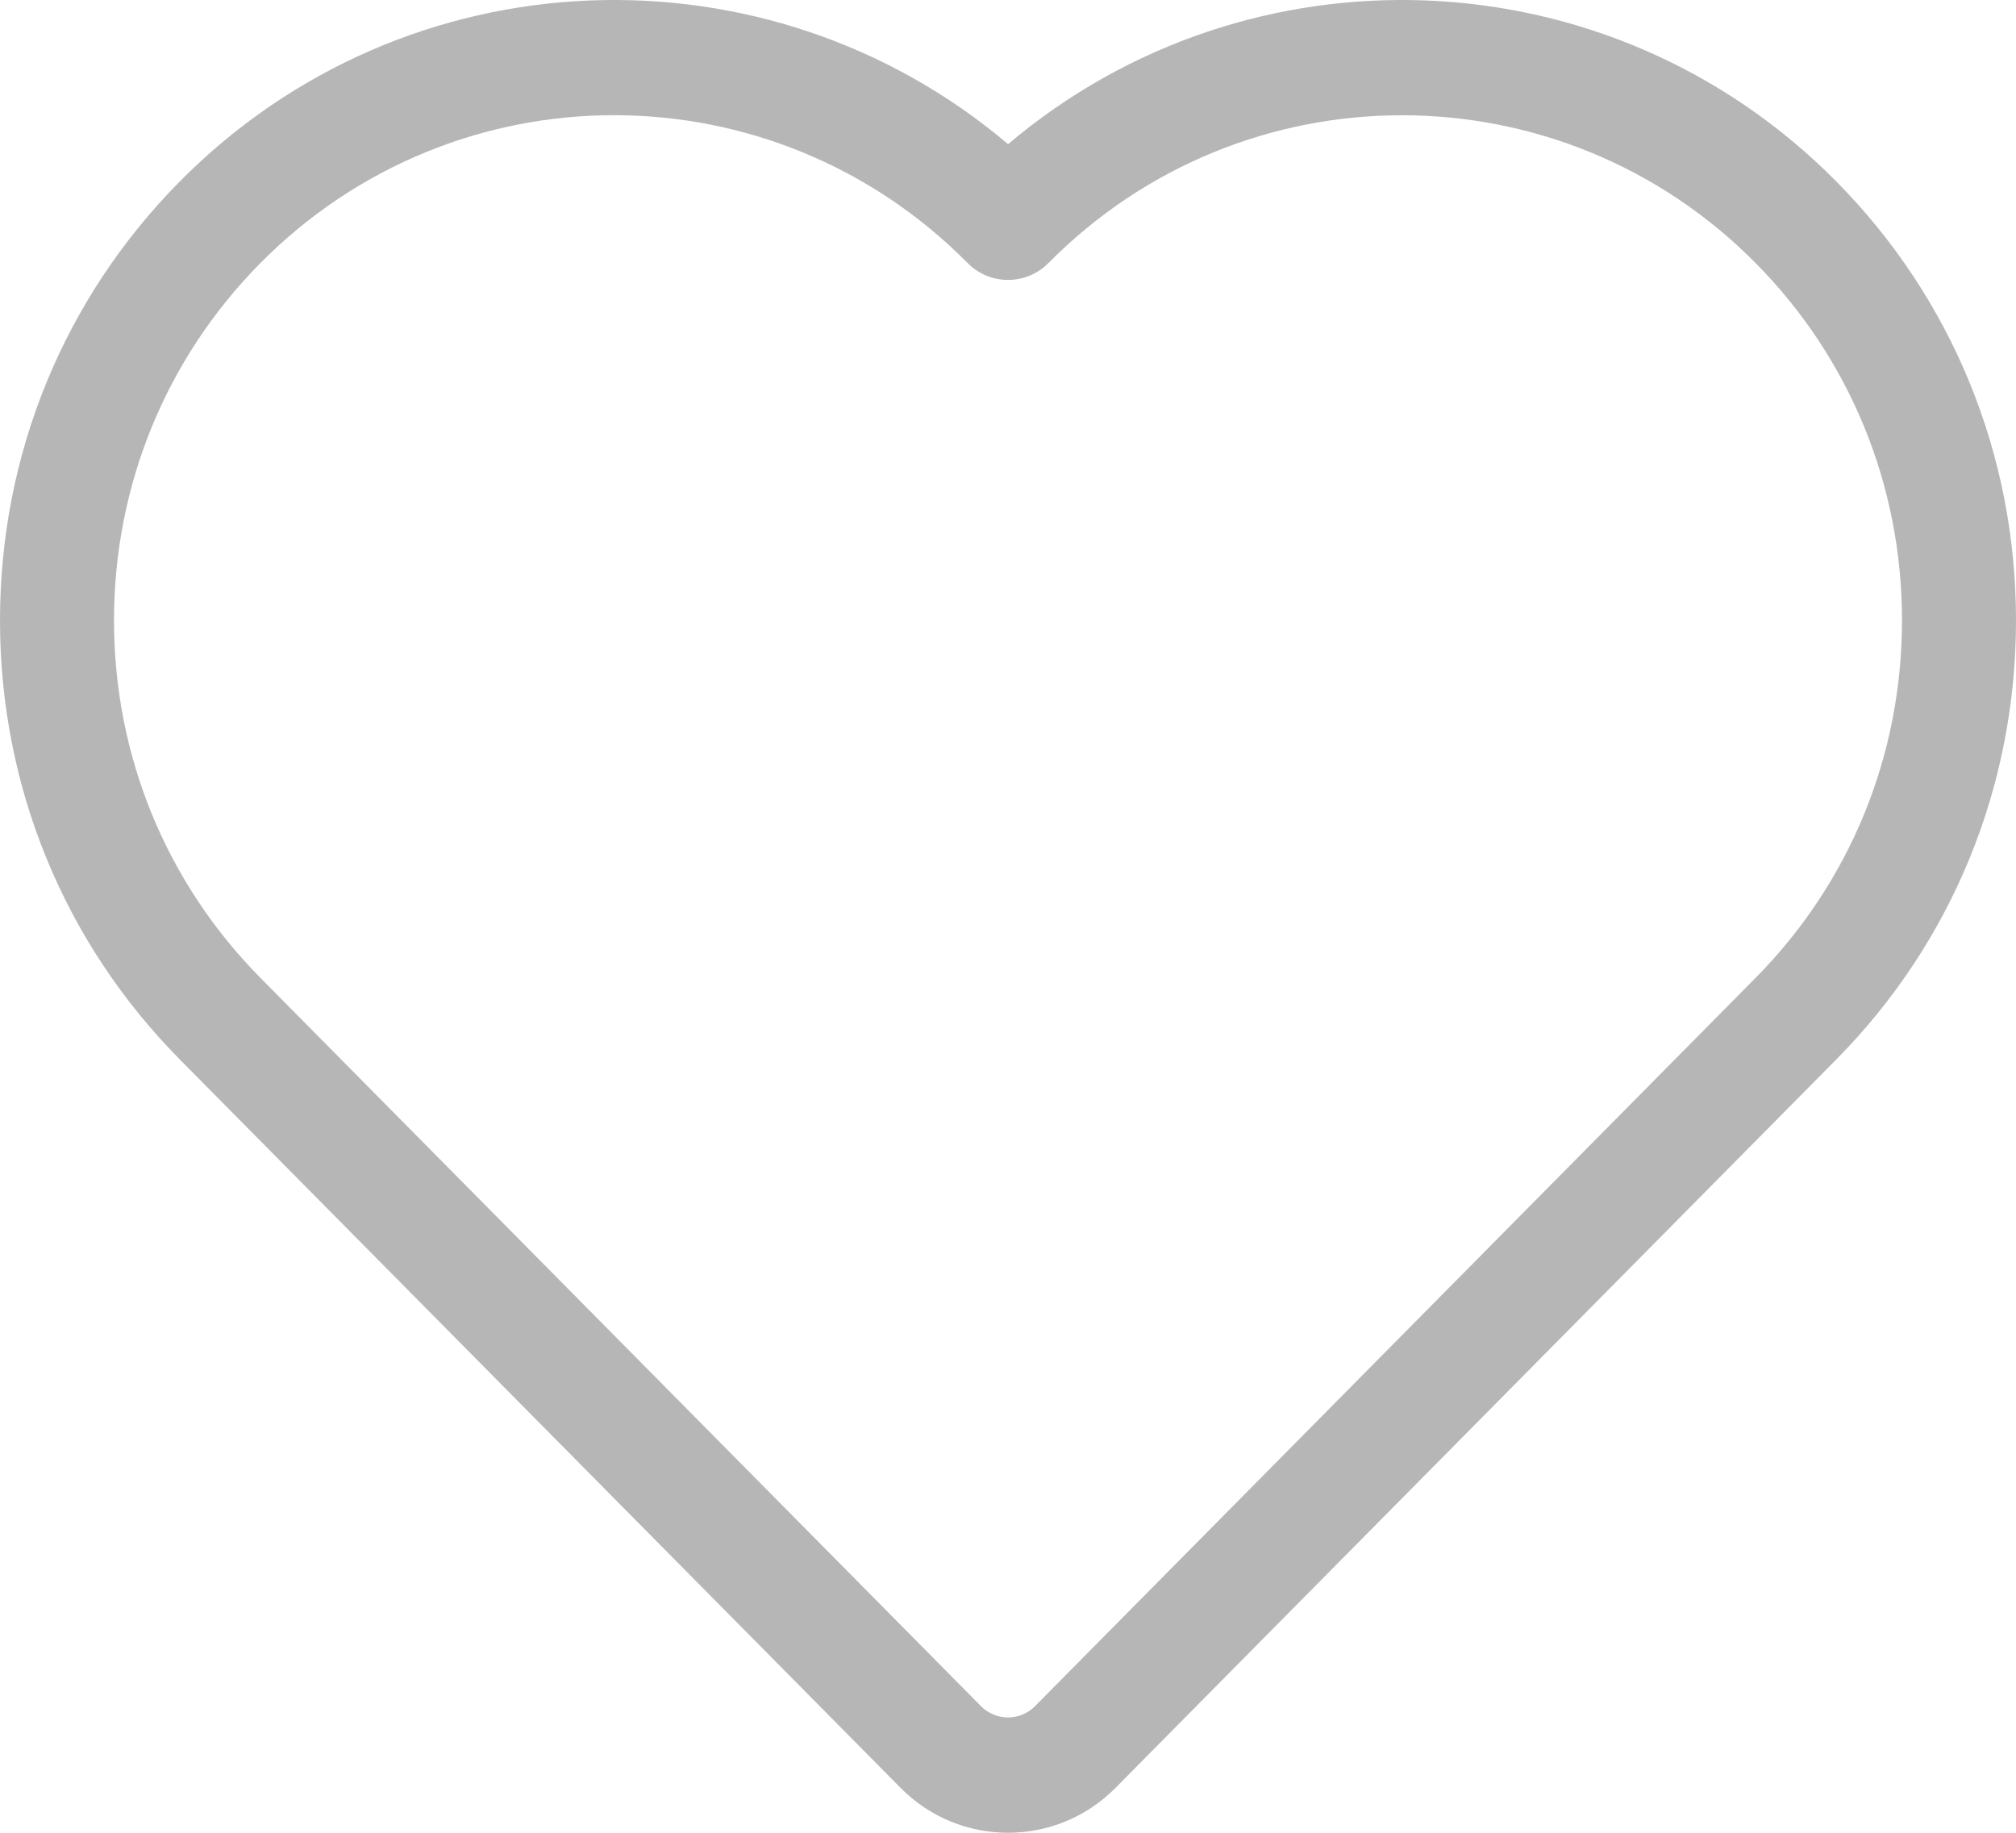
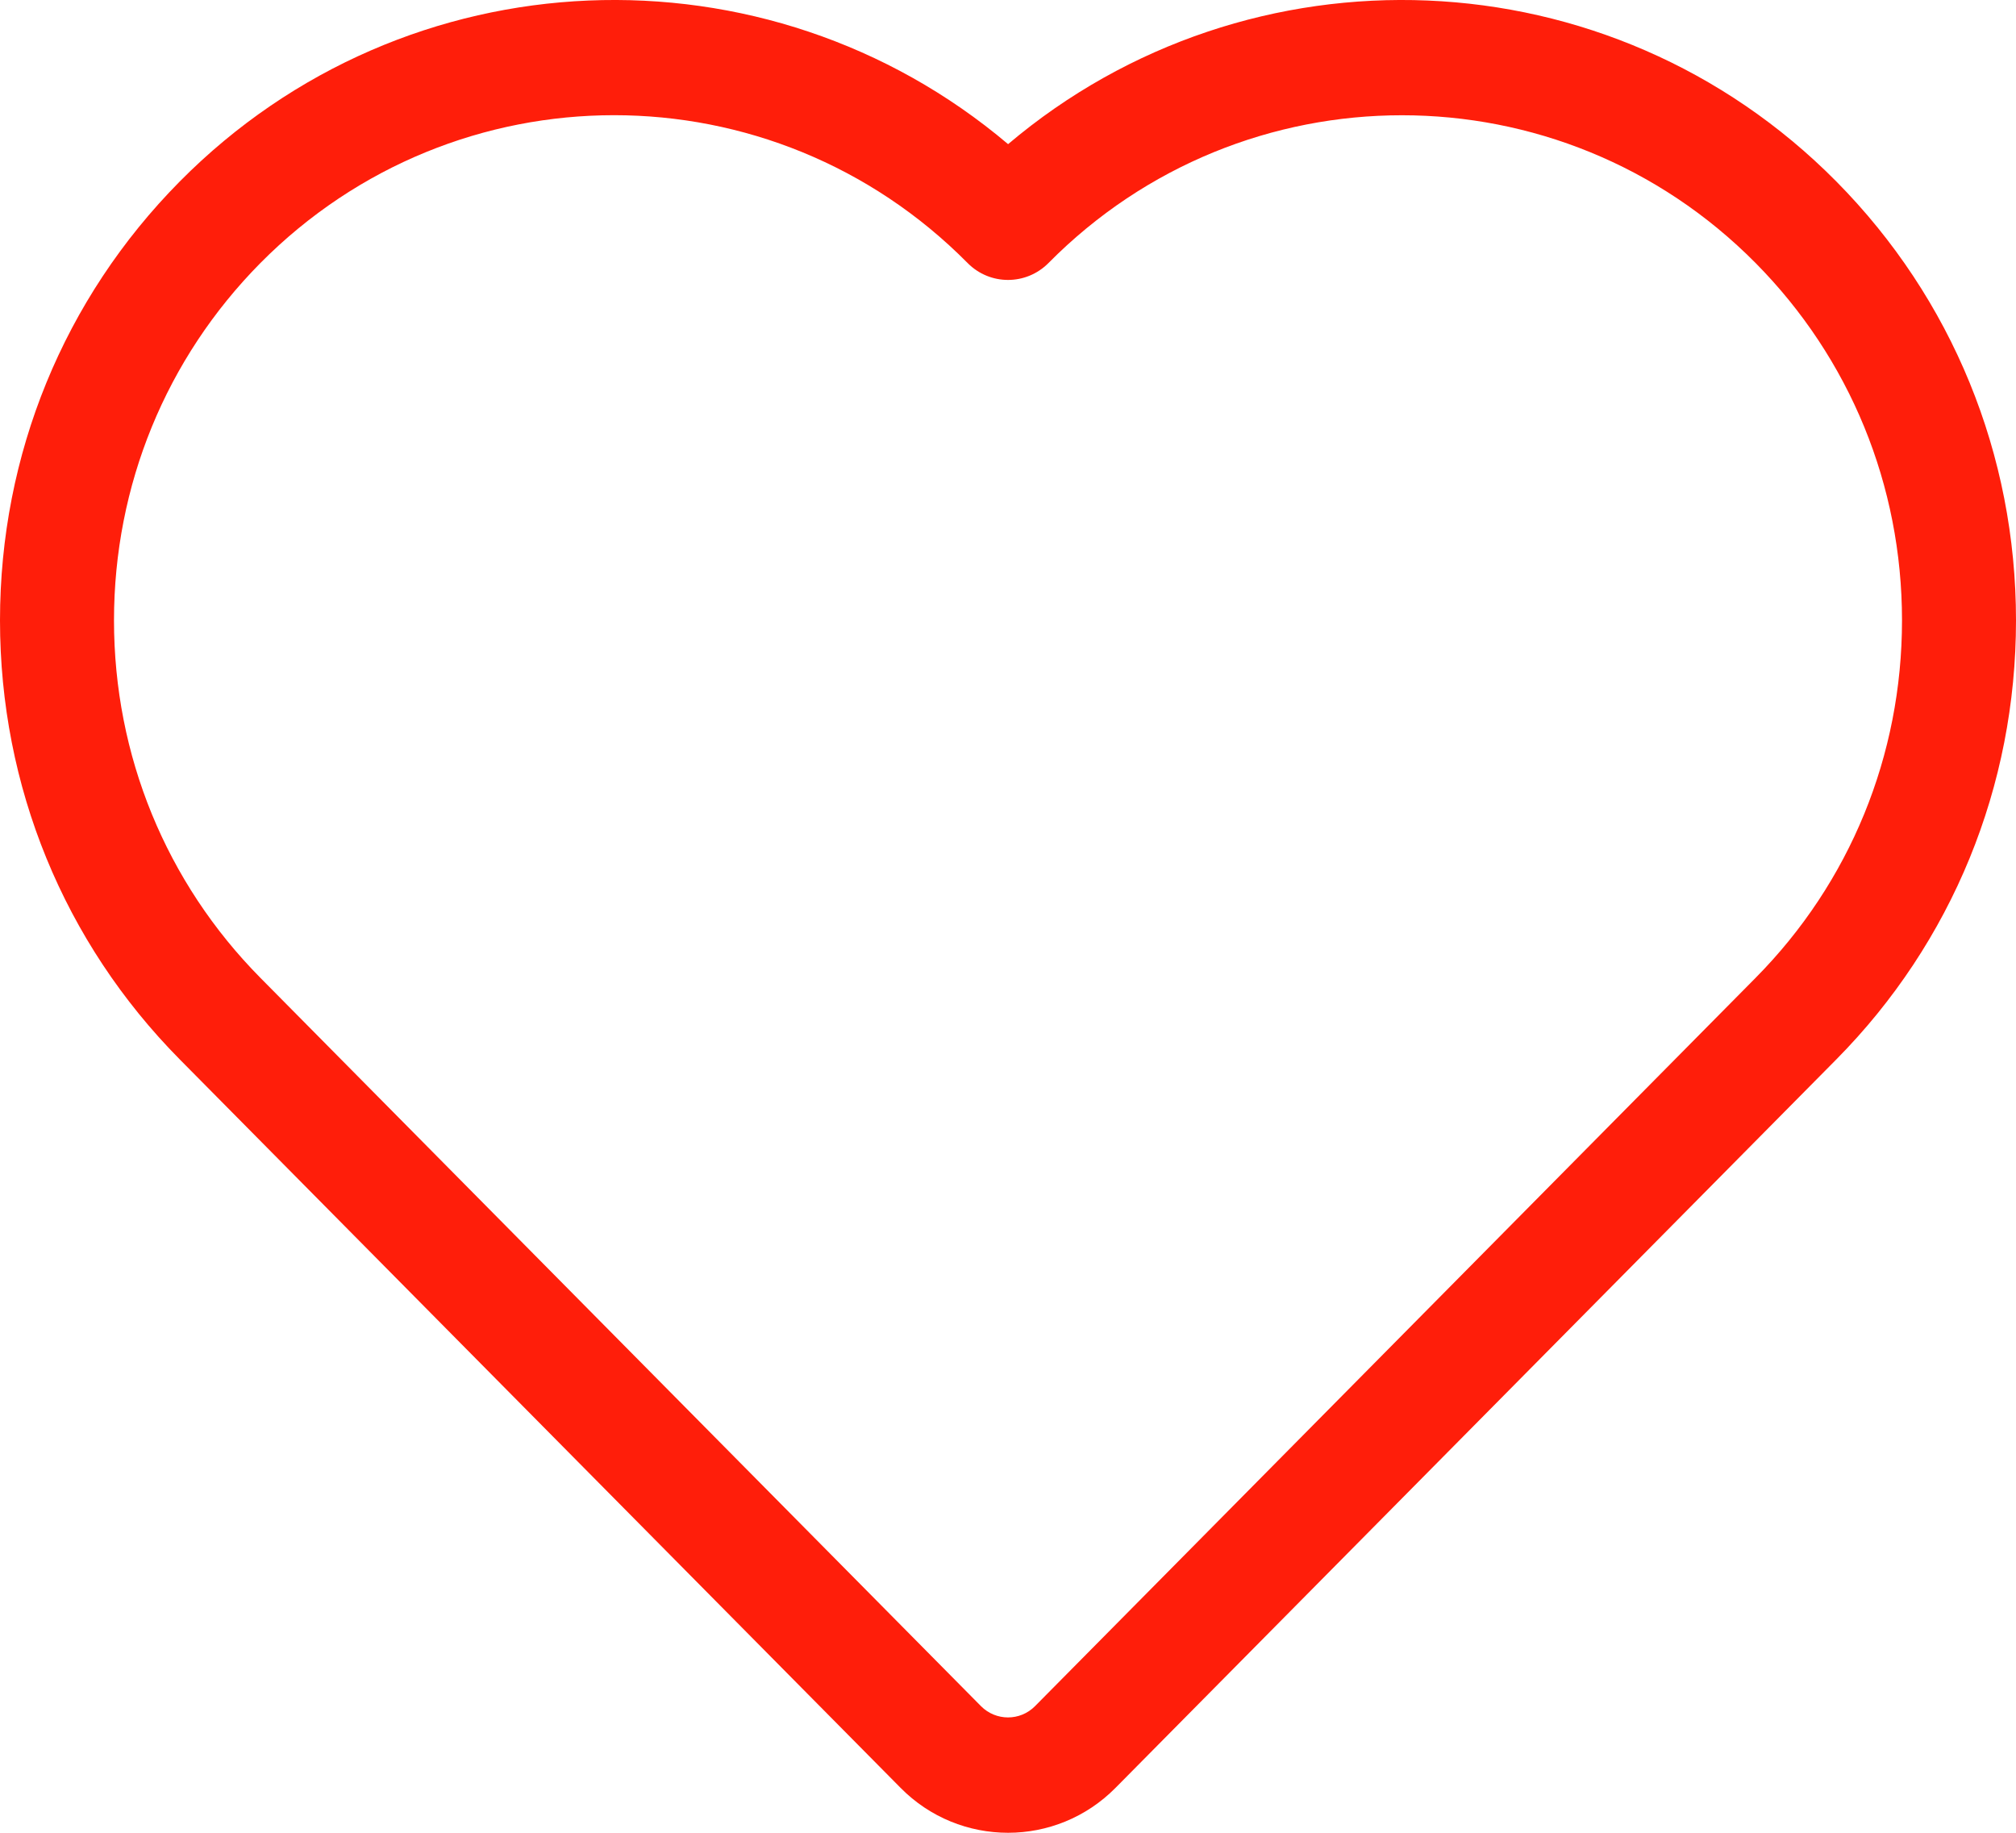
<svg xmlns="http://www.w3.org/2000/svg" width="22" height="20" viewBox="0 0 22 20" fill="none">
-   <path fill-rule="evenodd" clip-rule="evenodd" d="M19.159 10.67L11.294 18.619C11.132 18.782 10.869 18.782 10.706 18.619L2.841 10.67C1.812 9.629 1.244 8.244 1.244 6.77C1.244 5.297 1.812 3.912 2.841 2.871C3.906 1.796 5.303 1.257 6.701 1.257C8.099 1.257 9.496 1.796 10.56 2.871C10.803 3.116 11.197 3.116 11.441 2.871C13.568 0.72 17.03 0.72 19.159 2.871C20.188 3.911 20.756 5.296 20.756 6.77C20.756 8.244 20.188 9.63 19.159 10.67ZM20.039 1.98C17.569 -0.516 13.631 -0.653 11.001 1.573C8.37 -0.653 4.433 -0.516 1.962 1.98C0.696 3.26 0 4.96 0 6.77C0 8.58 0.696 10.281 1.962 11.561L9.827 19.509C10.149 19.836 10.575 20 11.001 20C11.426 20 11.851 19.836 12.174 19.509L20.039 11.561C21.304 10.282 22 8.581 22 6.77C22 4.96 21.304 3.259 20.039 1.98Z" fill="#B6B6B6" />
+   <path fill-rule="evenodd" clip-rule="evenodd" d="M19.159 10.67L11.294 18.619C11.132 18.782 10.869 18.782 10.706 18.619L2.841 10.67C1.812 9.629 1.244 8.244 1.244 6.77C1.244 5.297 1.812 3.912 2.841 2.871C3.906 1.796 5.303 1.257 6.701 1.257C8.099 1.257 9.496 1.796 10.56 2.871C10.803 3.116 11.197 3.116 11.441 2.871C13.568 0.72 17.03 0.72 19.159 2.871C20.188 3.911 20.756 5.296 20.756 6.77C20.756 8.244 20.188 9.63 19.159 10.67ZM20.039 1.98C17.569 -0.516 13.631 -0.653 11.001 1.573C8.37 -0.653 4.433 -0.516 1.962 1.98C0.696 3.26 0 4.96 0 6.77C0 8.58 0.696 10.281 1.962 11.561L9.827 19.509C10.149 19.836 10.575 20 11.001 20C11.426 20 11.851 19.836 12.174 19.509L20.039 11.561C21.304 10.282 22 8.581 22 6.77C22 4.96 21.304 3.259 20.039 1.98Z" fill="#FF1E0A" />
</svg>
